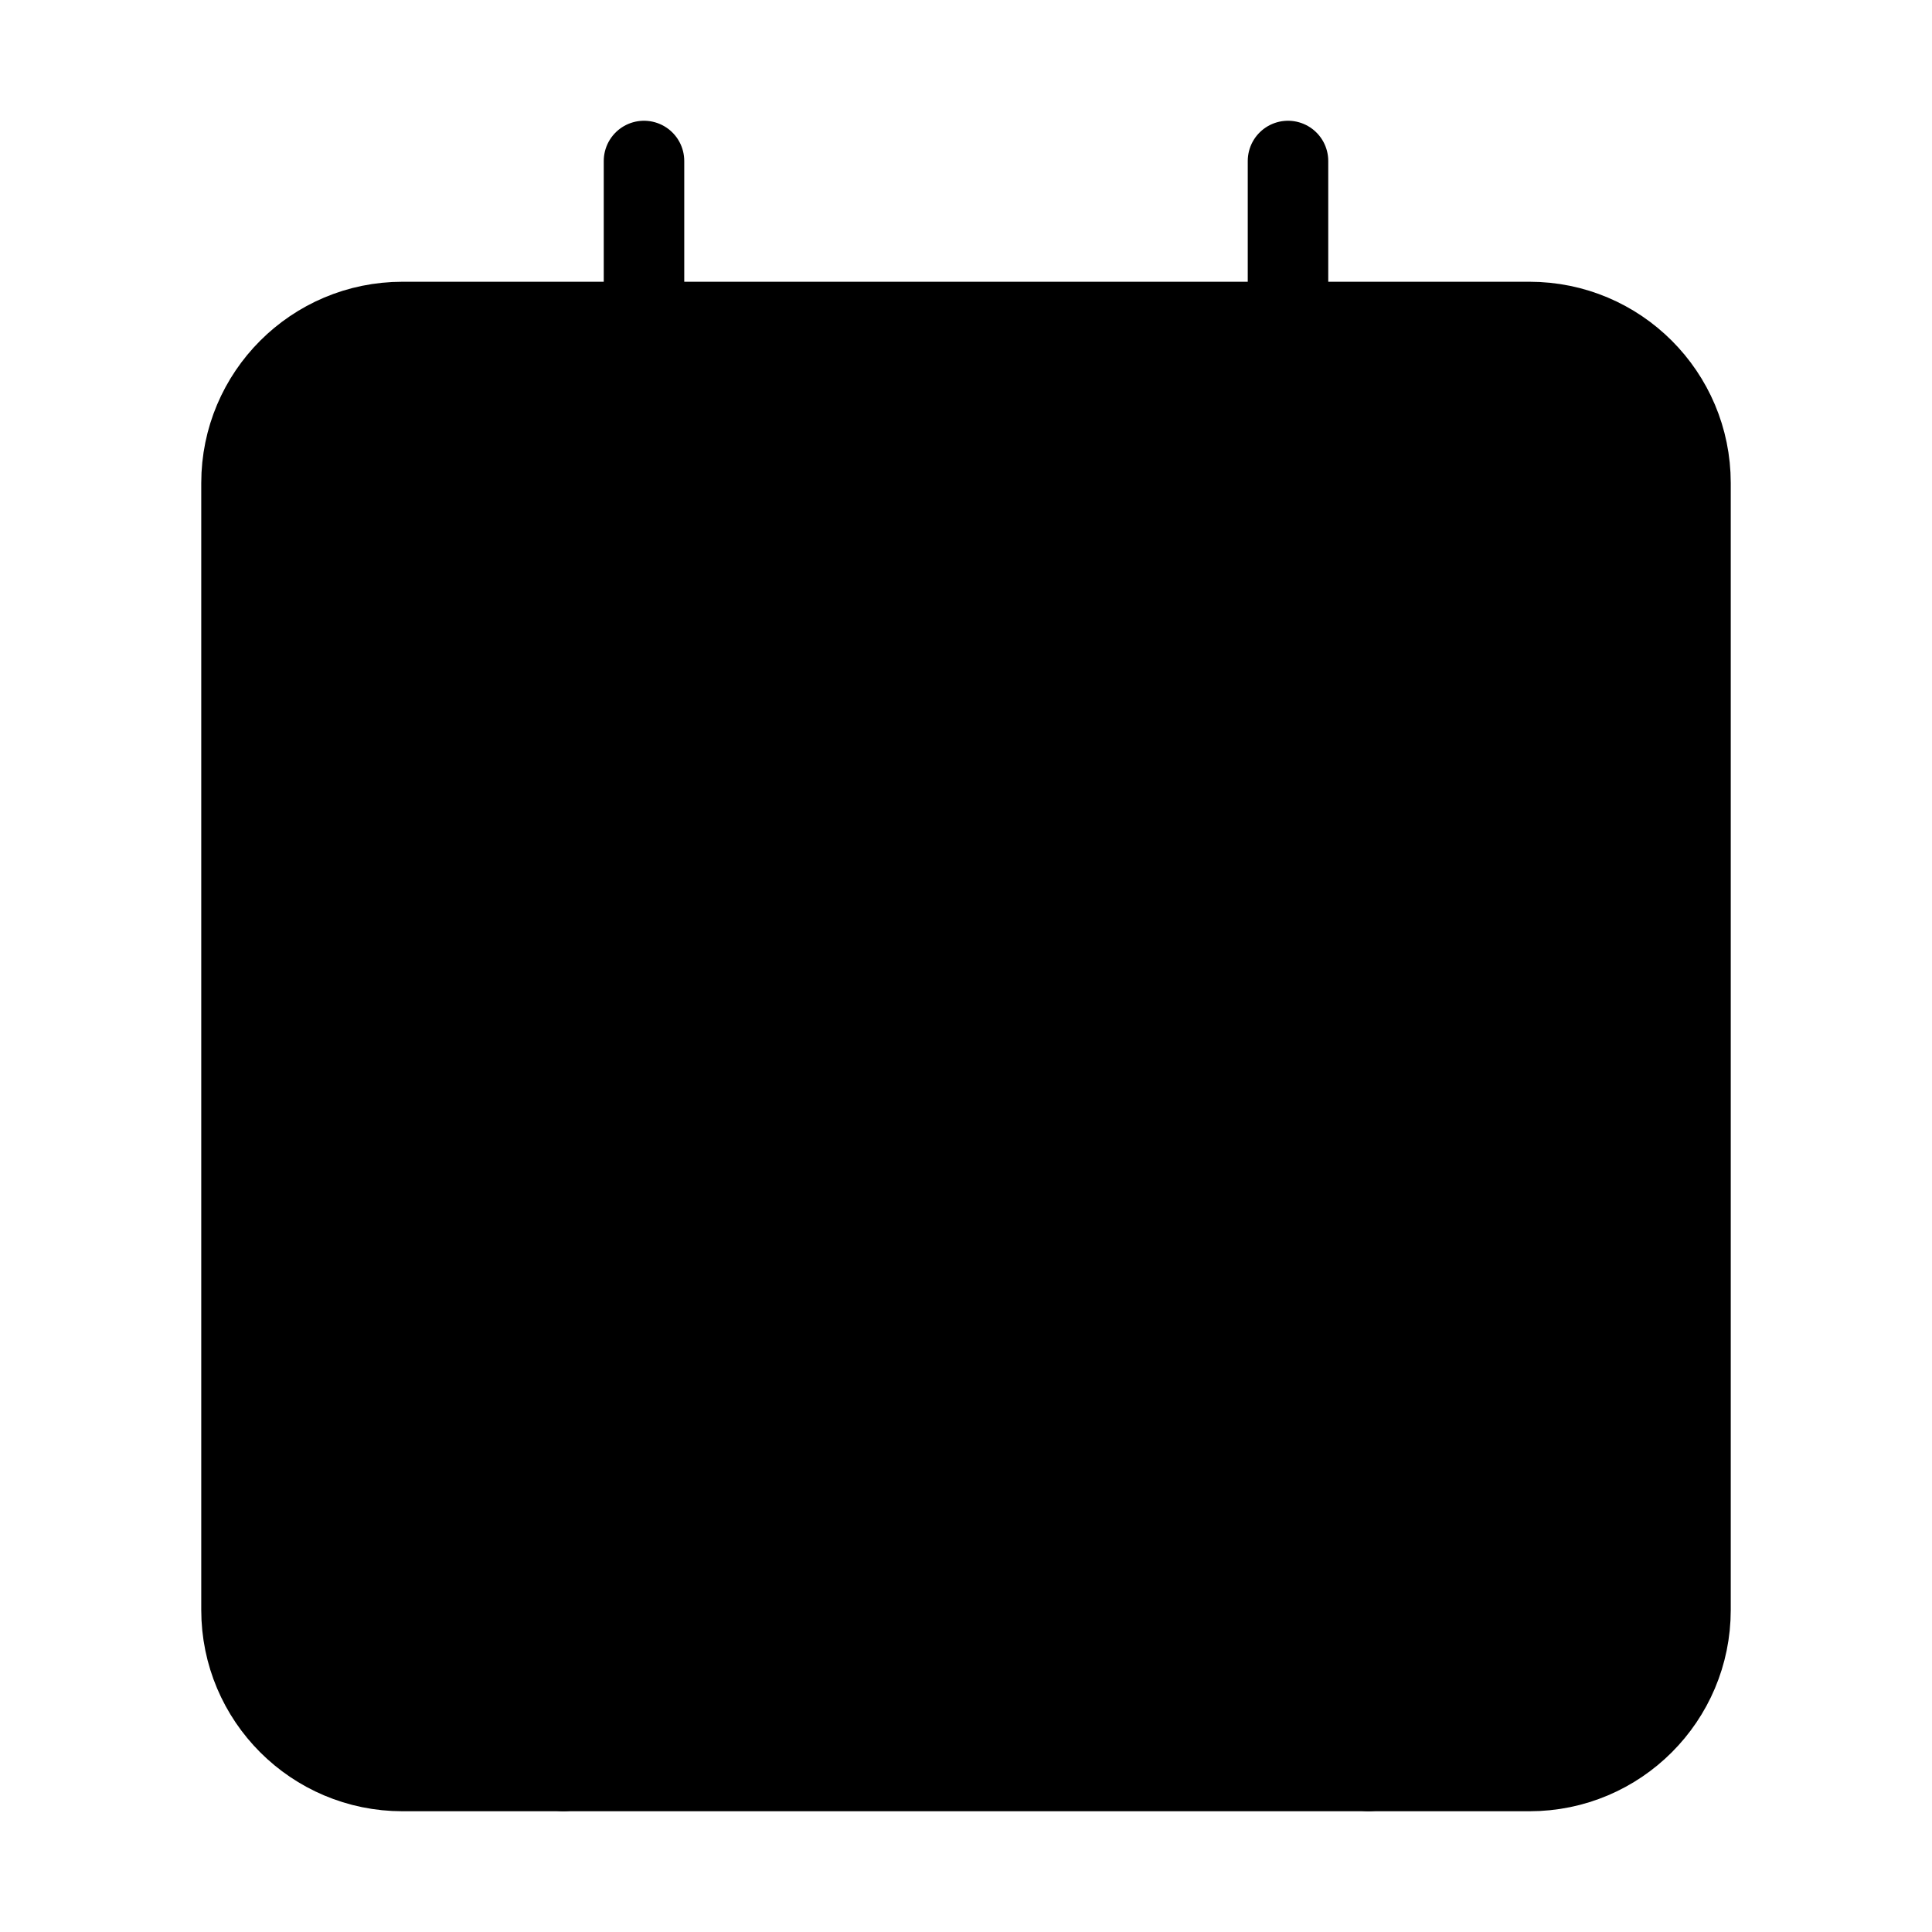
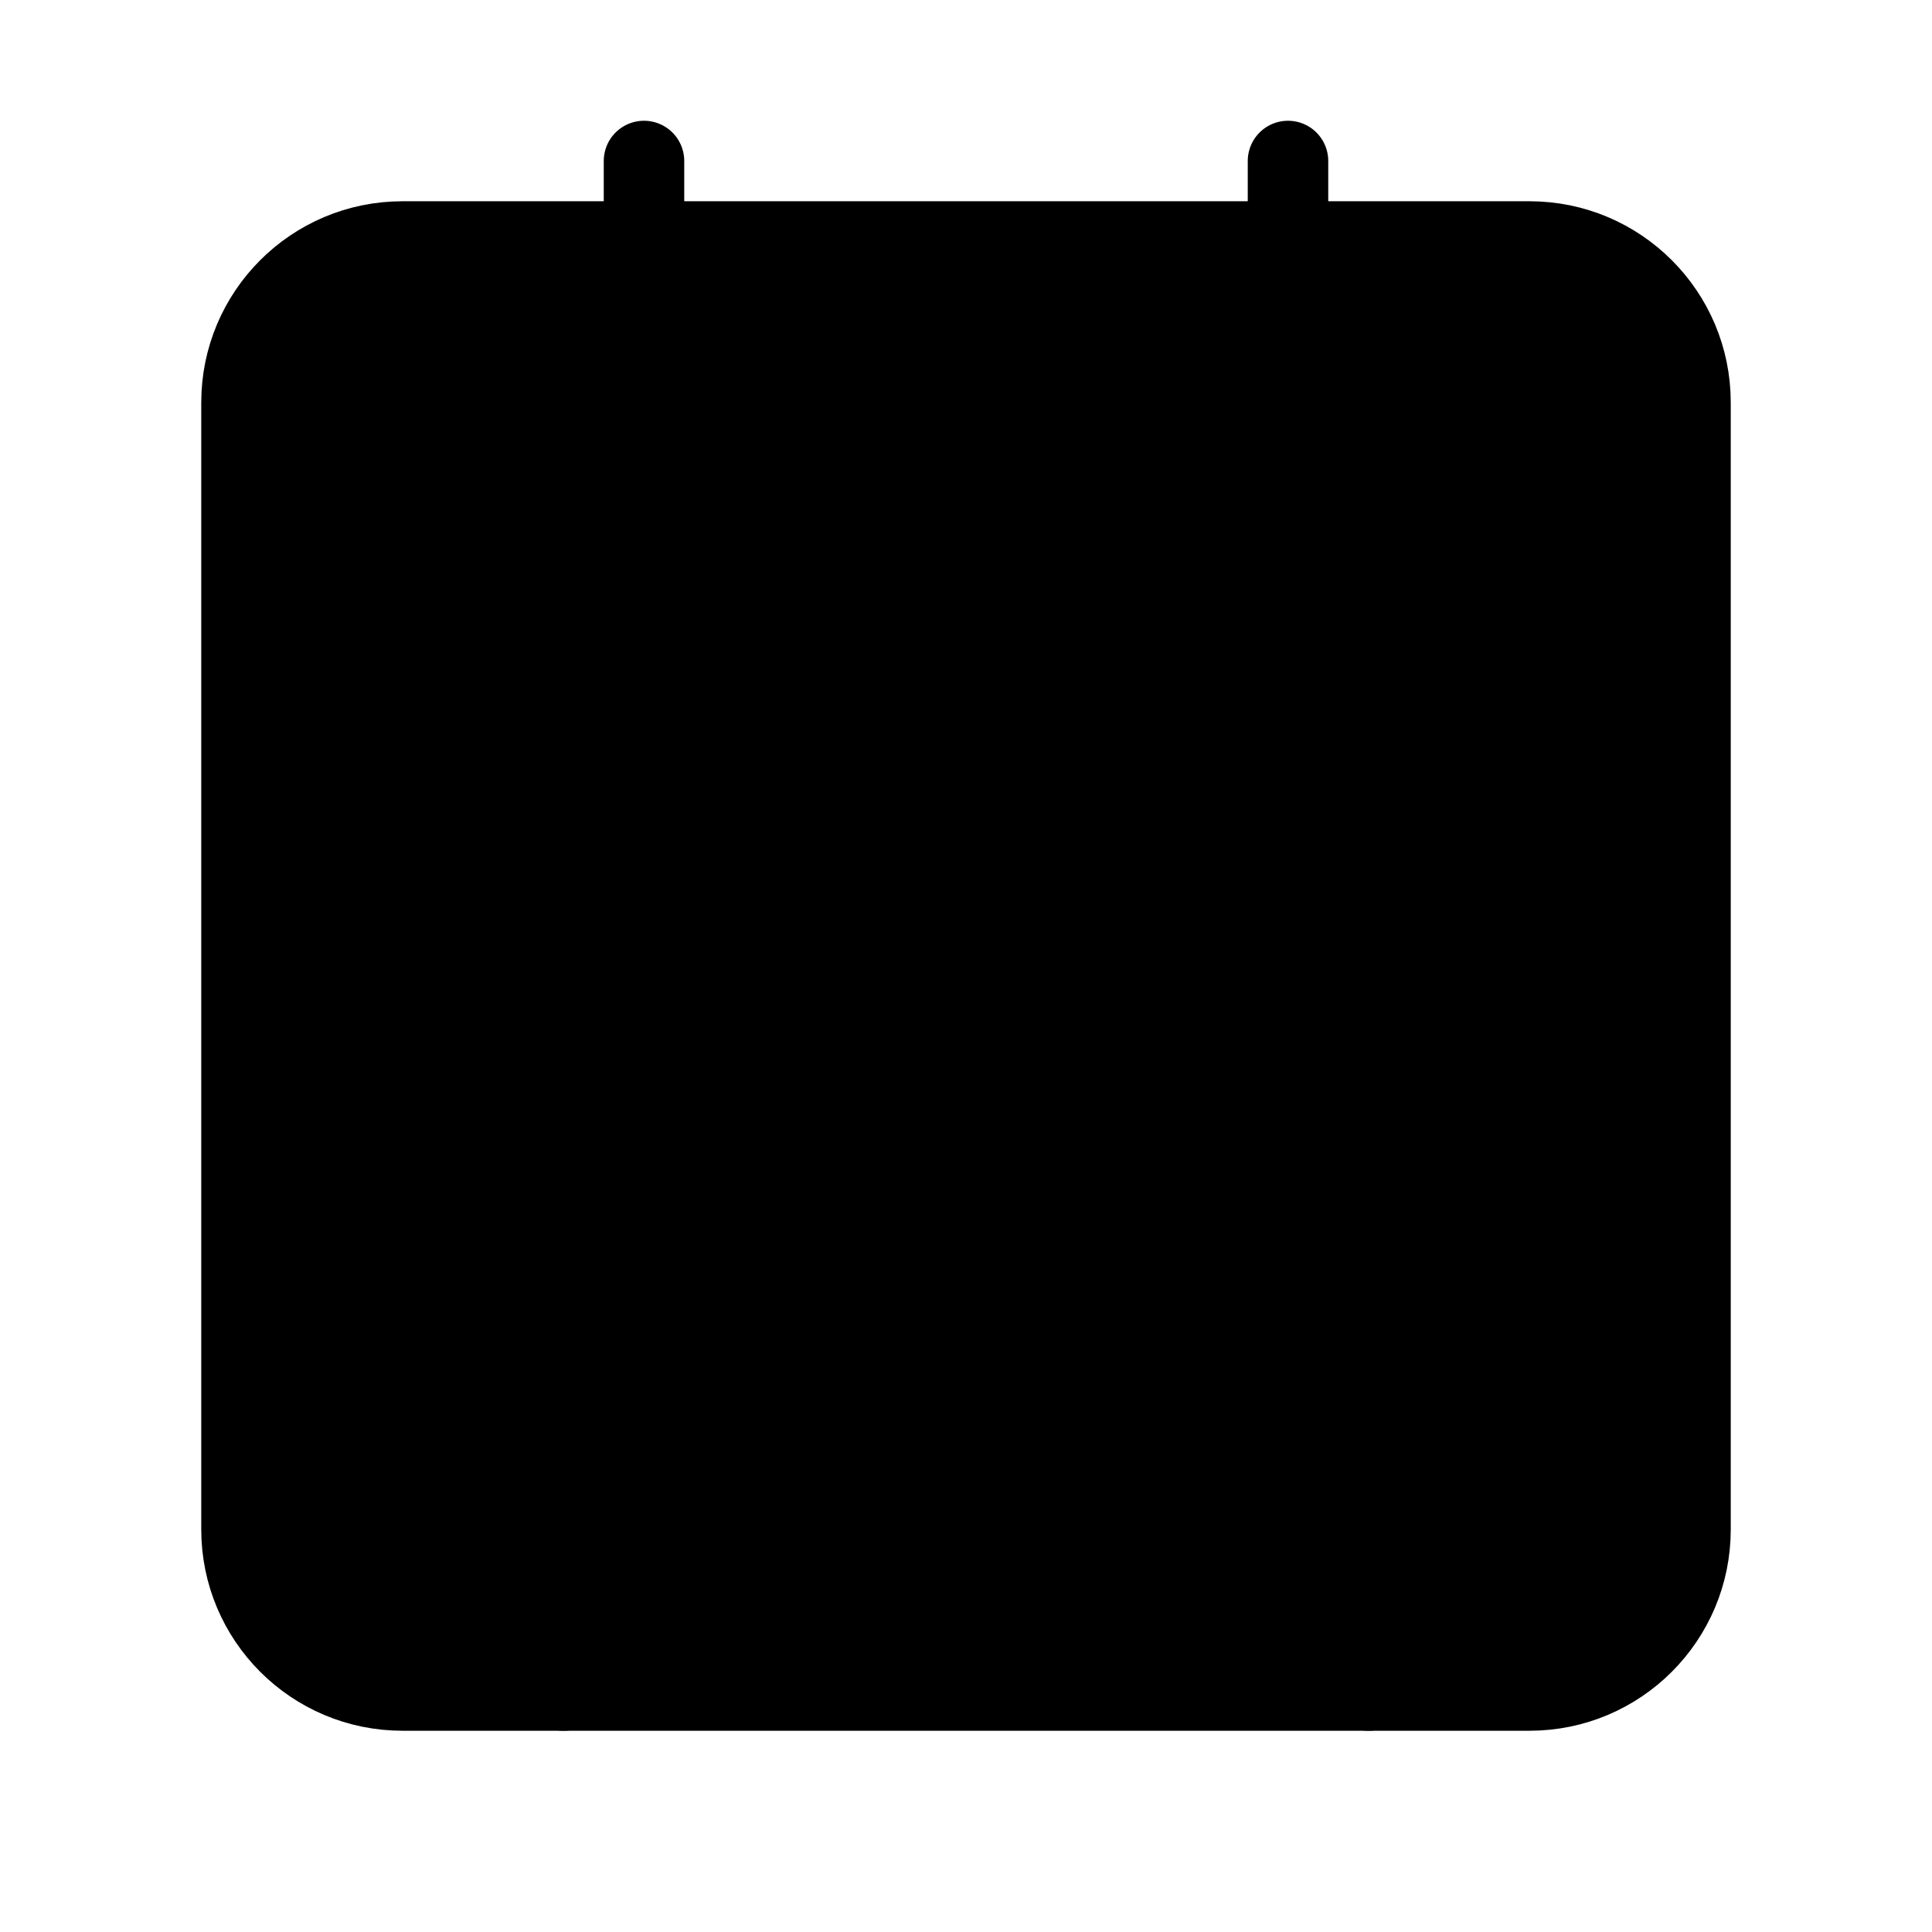
<svg xmlns="http://www.w3.org/2000/svg" width="24" height="24" viewBox="0 0 24 24" fill="currentColor" stroke="currentColor" stroke-width="calc((100vw - 100vh) / 10)" stroke-linecap="round" stroke-linejoin="round">
  <path vector-effect="non-scaling-stroke" d="M16 2v2" />
-   <path vector-effect="non-scaling-stroke" d="M7 22v-2a2 2 0 0 1 2-2h6a2 2 0 0 1 2 2v2" />
+   <path vector-effect="non-scaling-stroke" d="M7 21v-2a2 2 0 012-2h6a2 2 0 012 2v2" />
  <path vector-effect="non-scaling-stroke" d="M8 2v2" />
-   <circle vector-effect="non-scaling-stroke" cx="12" cy="11" r="3" />
-   <rect vector-effect="non-scaling-stroke" x="3" y="4" width="18" height="18" rx="2" />
+   <circle vector-effect="non-scaling-stroke" cx="12" cy="10" r="3" />
+   <rect vector-effect="non-scaling-stroke" x="3" y="3" width="18" height="18" rx="2" />
</svg>
